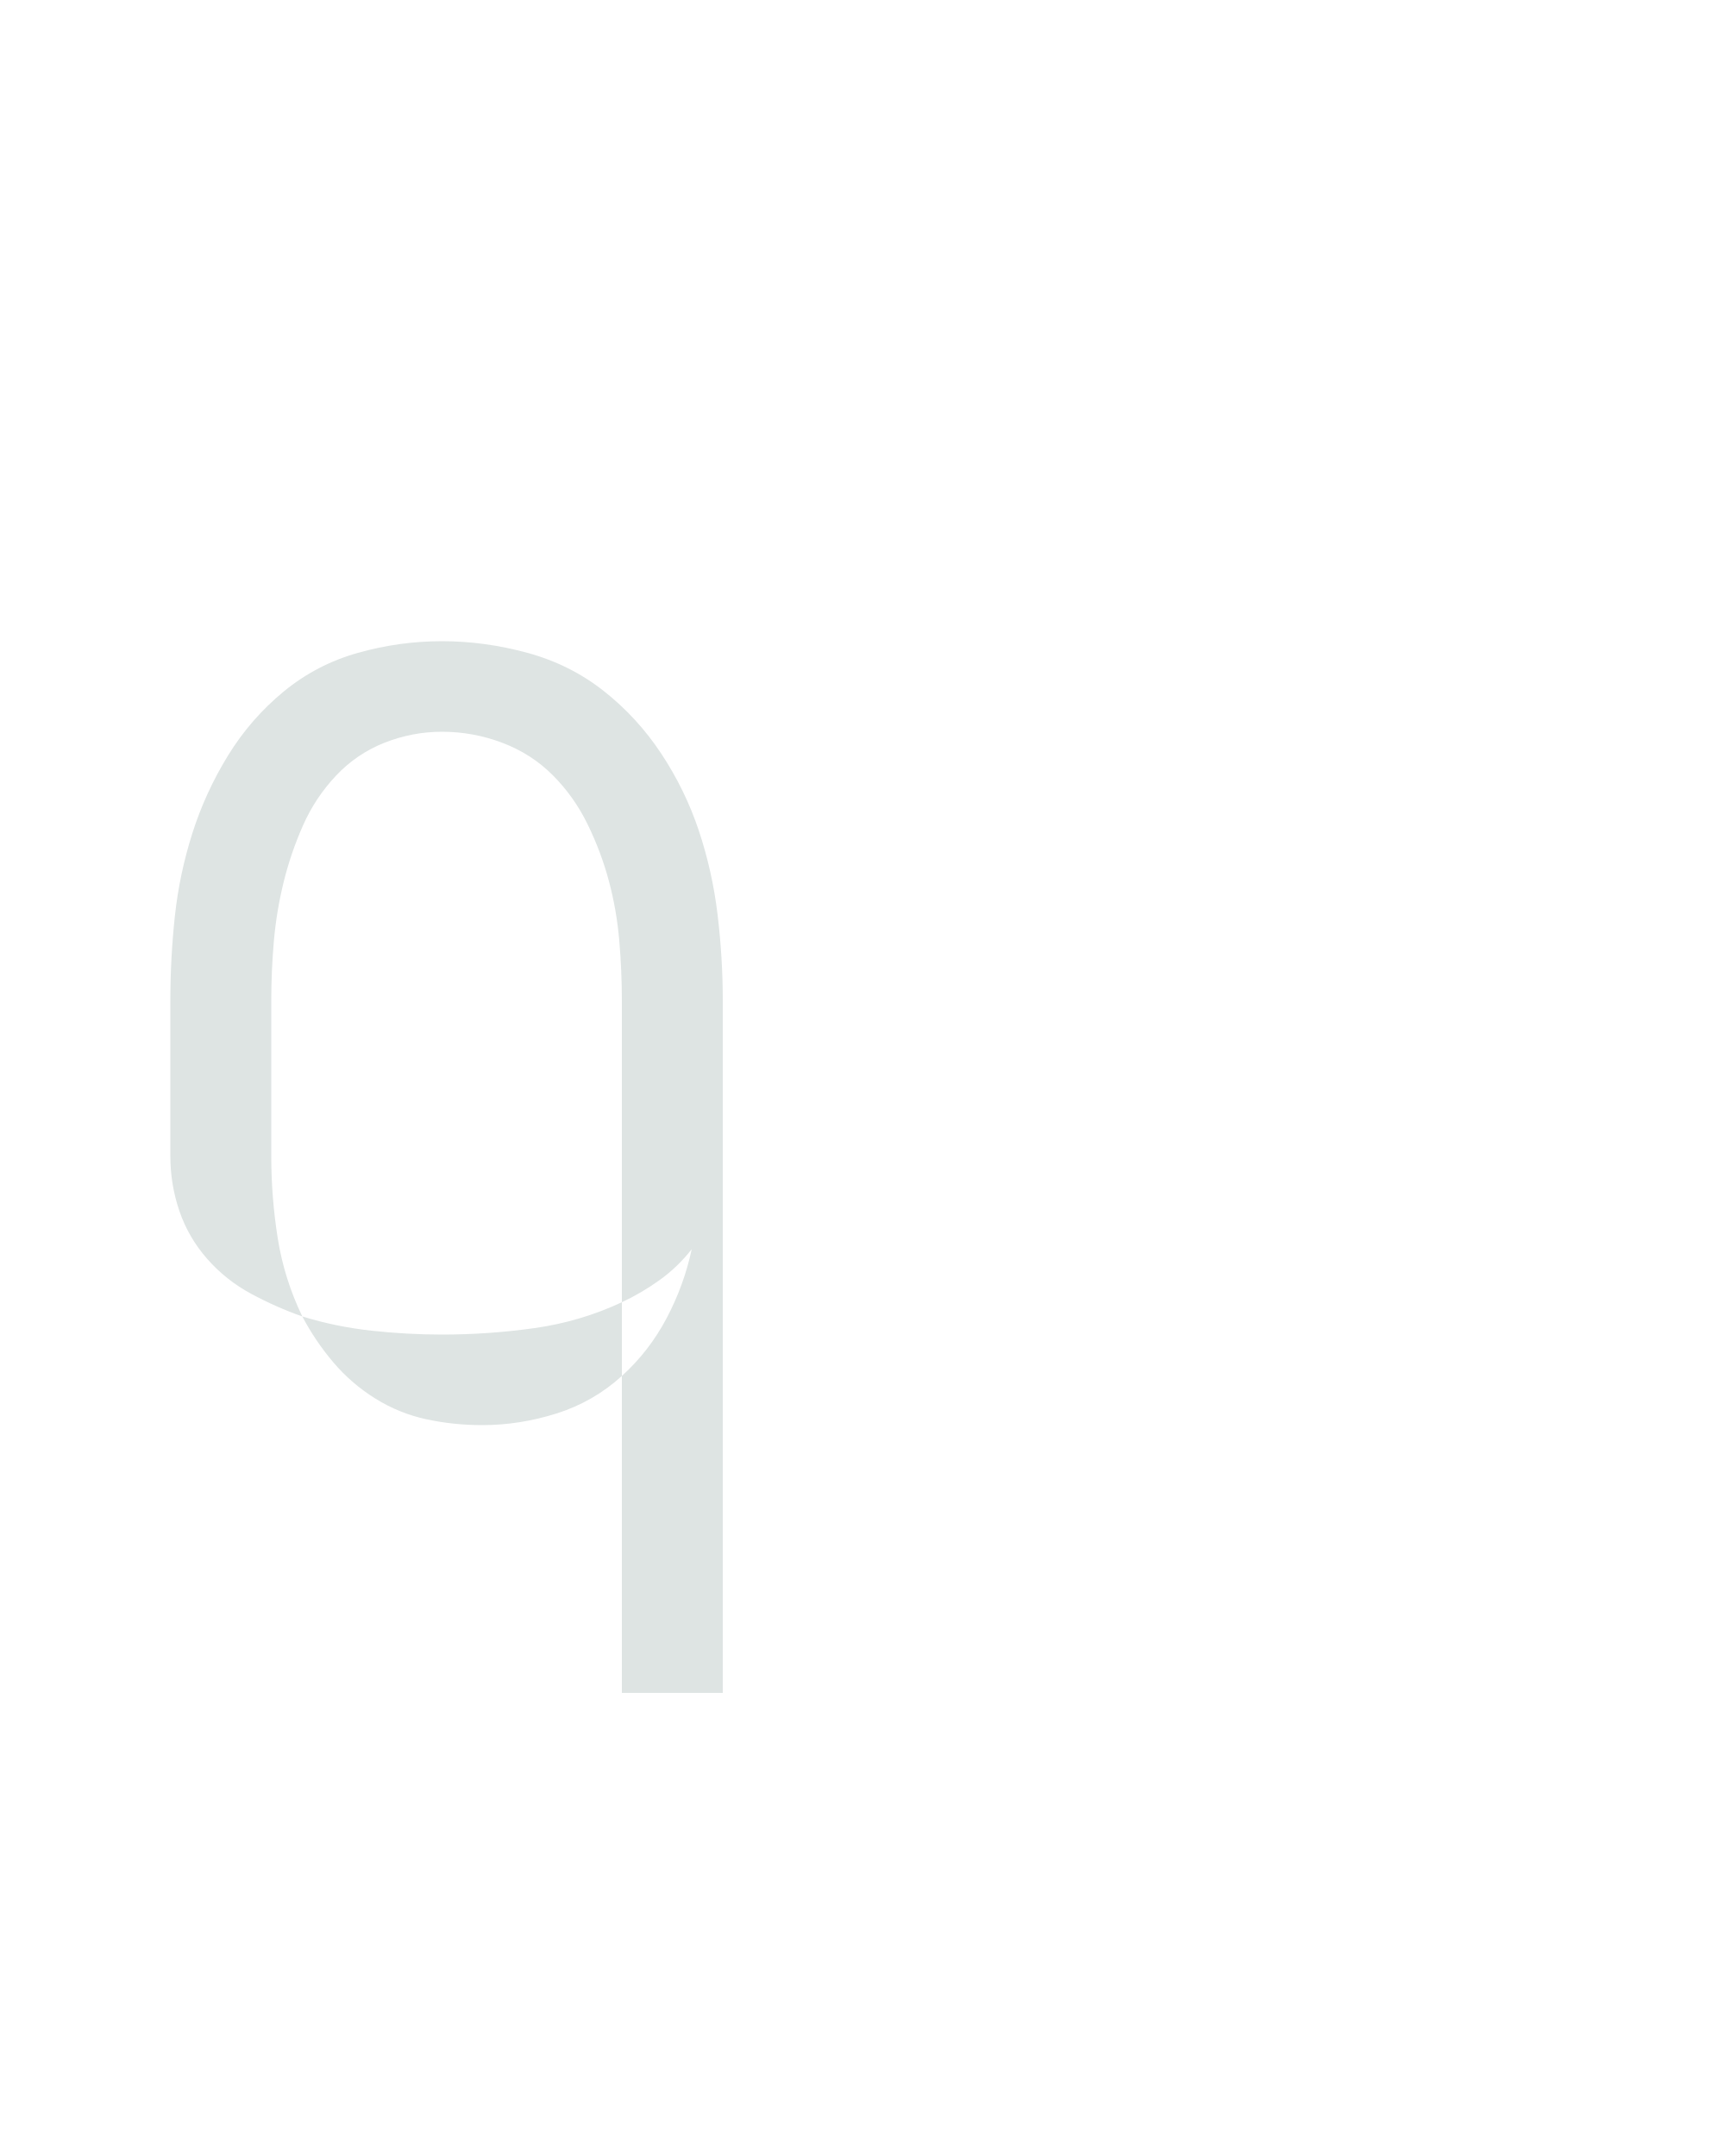
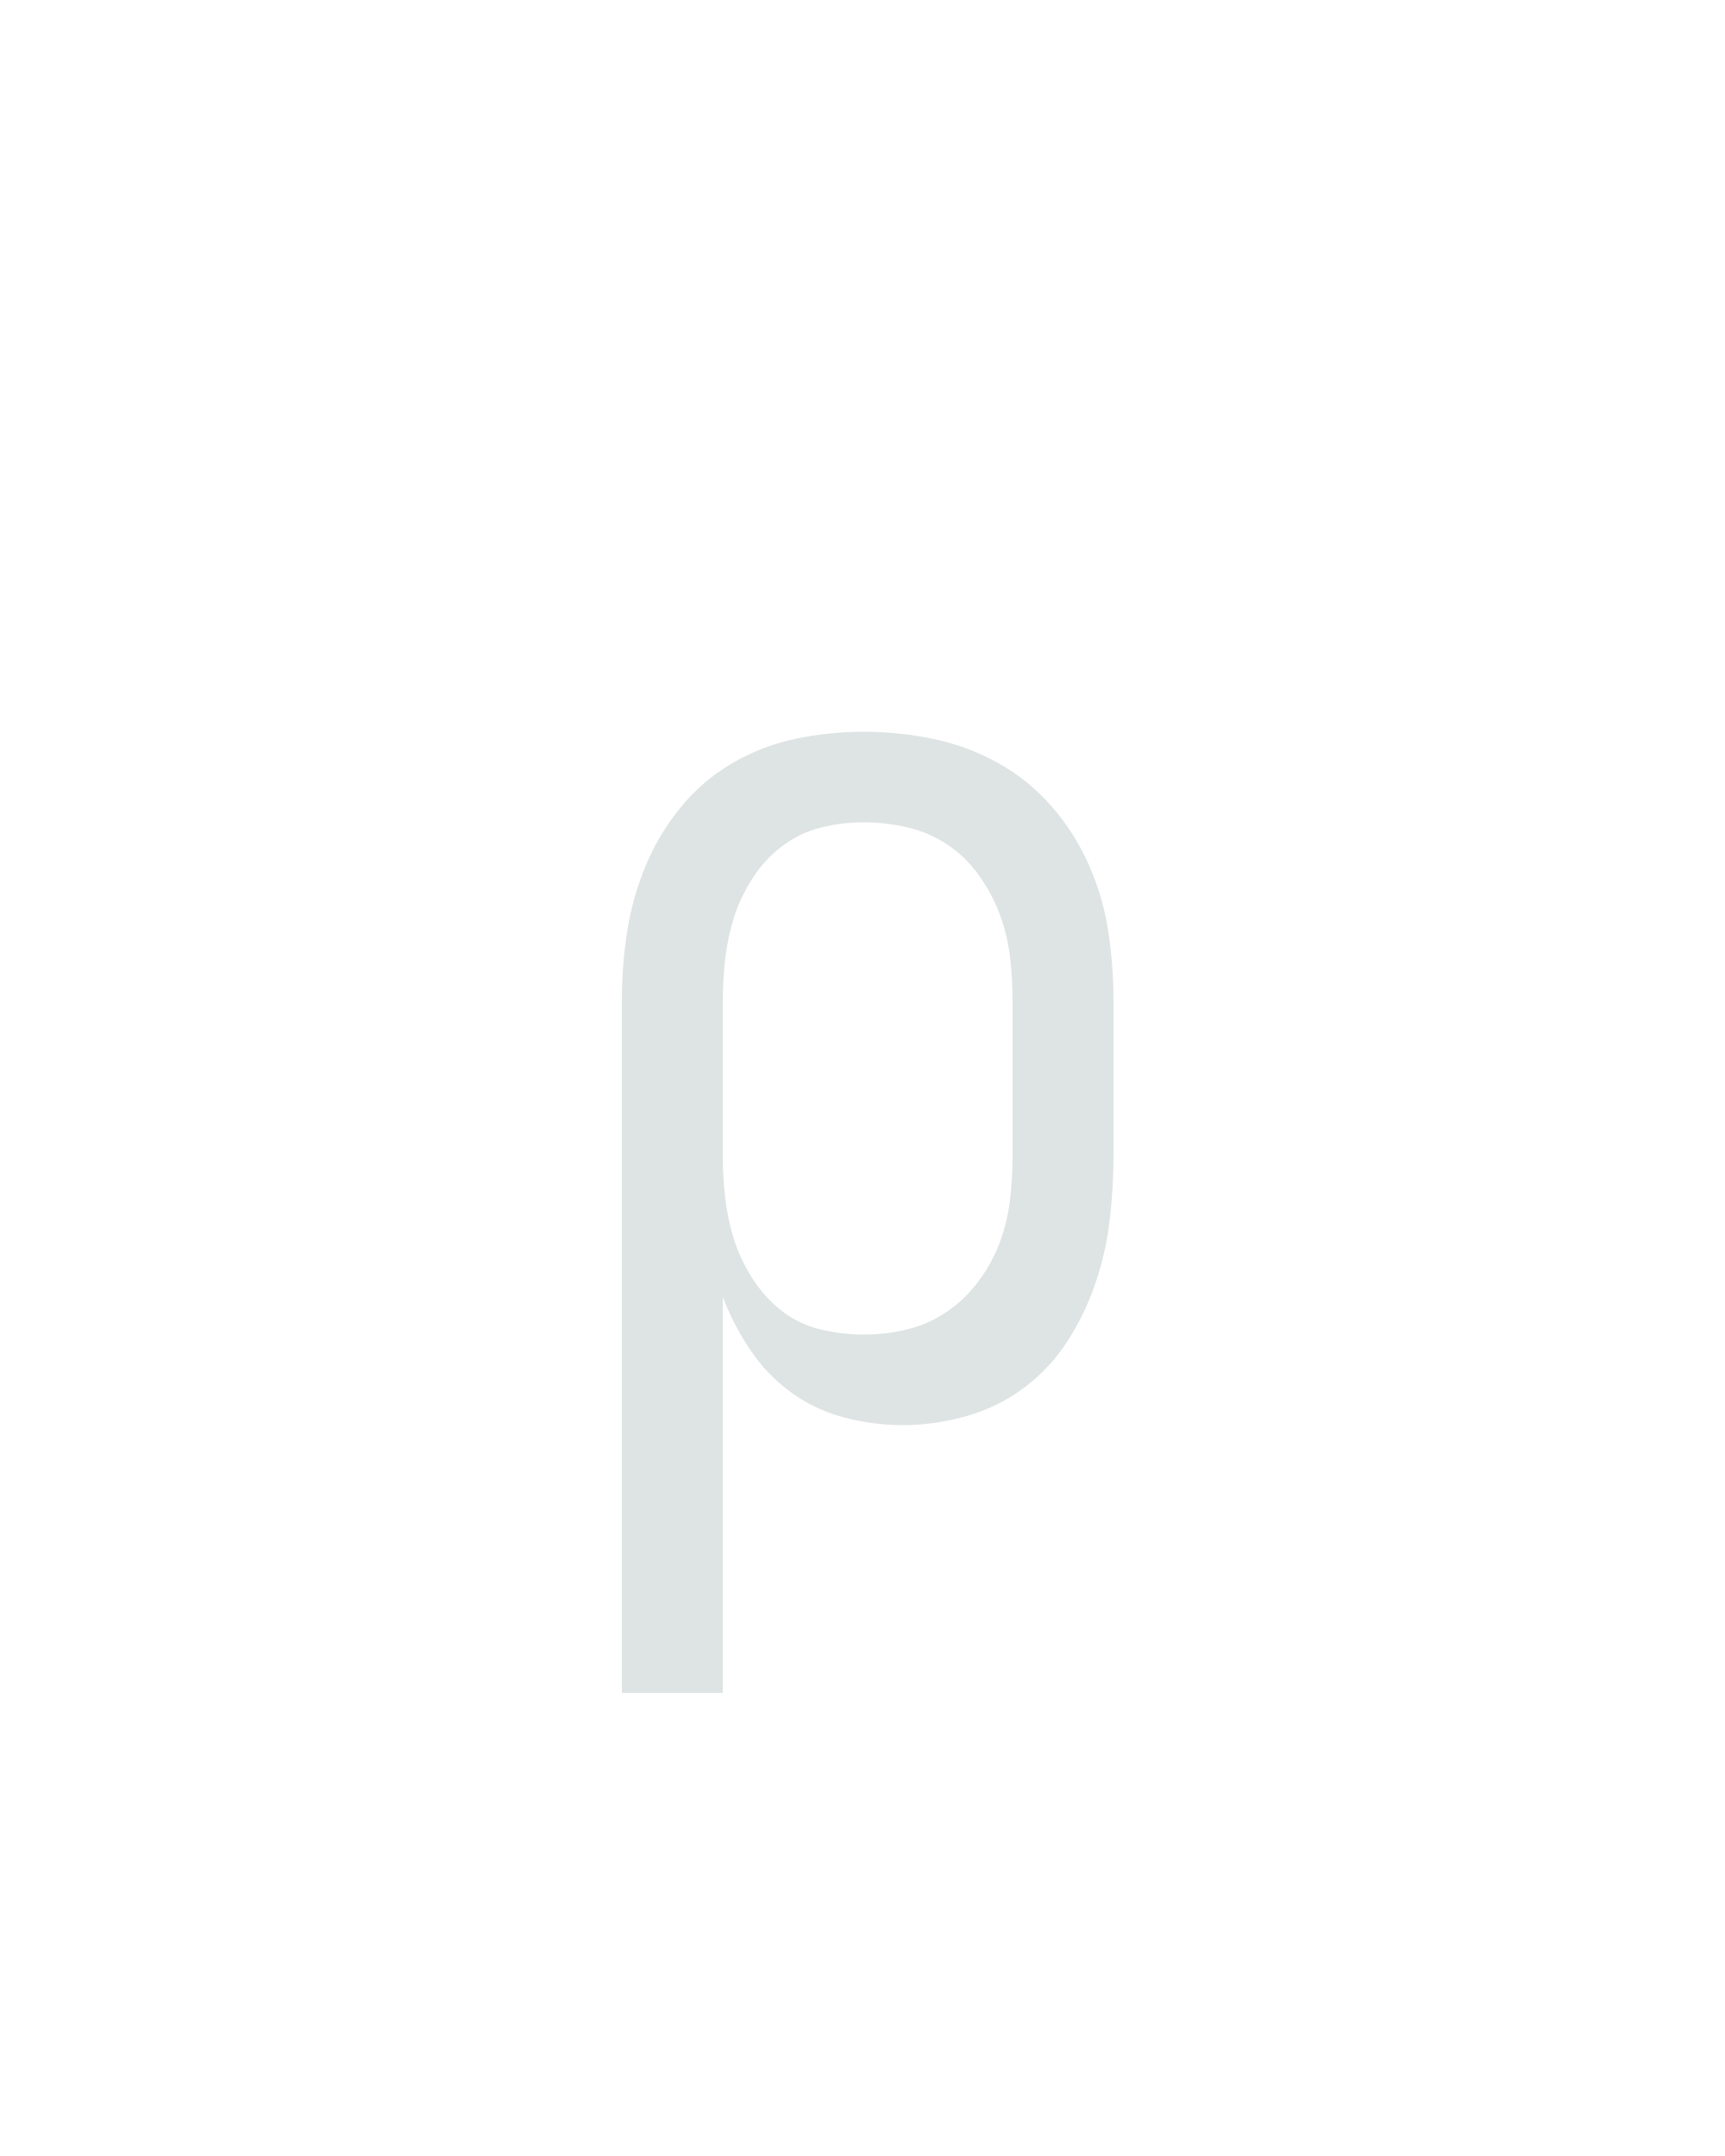
<svg xmlns="http://www.w3.org/2000/svg" height="160" viewBox="0 0 128 160" width="128">
  <defs>
-     <path d="M 64 -30 Q 85 -49 98.5 -74.5 Q 112 -100 118 -128 Q 107 -114 93 -104 Q 79 -94 64 -87 Z M -75 -62 Q -39 -62 -3.5 -67 Q 32 -72 64 -87 L 64 -320 Q 64 -343 62 -366.5 Q 60 -390 54 -412.5 Q 48 -435 37.5 -456.5 Q 27 -478 10.5 -494.5 Q -6 -511 -28.5 -519.5 Q -51 -528 -75 -528 Q -98 -528 -119.5 -519.5 Q -141 -511 -157 -494 Q -173 -477 -182.5 -455.5 Q -192 -434 -197.5 -411.5 Q -203 -389 -205 -366 Q -207 -343 -207 -320 L -207 -200 Q -207 -168 -202 -136.5 Q -197 -105 -183 -76 Q -157 -68 -129.5 -65 Q -102 -62 -75 -62 Z M 64 215 L 64 -30 Q 42 -10 13.5 -1 Q -15 8 -44 8 Q -66 8 -87 3.5 Q -108 -1 -126.5 -12.5 Q -145 -24 -159 -40.5 Q -173 -57 -183 -76 Q -203 -83 -222.5 -93.5 Q -242 -104 -256.5 -120.5 Q -271 -137 -278 -157.5 Q -285 -178 -285 -200 L -285 -320 Q -285 -353 -281.5 -385.5 Q -278 -418 -268 -449.5 Q -258 -481 -240.5 -509.5 Q -223 -538 -197.5 -559 Q -172 -580 -140 -589 Q -108 -598 -75 -598 Q -42 -598 -9 -589 Q 24 -580 50 -559.5 Q 76 -539 94.5 -511 Q 113 -483 123.5 -451.5 Q 134 -420 138 -386.5 Q 142 -353 142 -320 L 142 215 Z " id="path1" />
+     <path d="M 64 215 L 64 -320 Q 64 -347 68 -373 Q 72 -399 82 -423.5 Q 92 -448 109 -469 Q 126 -490 149 -503.5 Q 172 -517 198 -522.5 Q 224 -528 251 -528 Q 278 -528 304.5 -522.5 Q 331 -517 354.5 -504 Q 378 -491 396 -470.5 Q 414 -450 425 -425 Q 436 -400 440 -373.5 Q 444 -347 444 -320 L 444 -200 Q 444 -175 441 -150 Q 438 -125 430 -101.5 Q 422 -78 408.5 -57 Q 395 -36 375 -21 Q 355 -6 330.5 1 Q 306 8 281 8 Q 258 8 235.5 2 Q 213 -4 194.5 -17.5 Q 176 -31 163 -50.5 Q 150 -70 142 -91 L 142 215 Z M 251 -62 Q 268 -62 284.5 -66 Q 301 -70 315 -79.5 Q 329 -89 339.5 -103 Q 350 -117 356 -133 Q 362 -149 364 -166 Q 366 -183 366 -200 L 366 -320 Q 366 -337 364 -354 Q 362 -371 356 -387 Q 350 -403 340 -417 Q 330 -431 316 -440.5 Q 302 -450 285 -454 Q 268 -458 251 -458 Q 234 -458 218 -454 Q 202 -450 188.5 -440 Q 175 -430 165.5 -415.5 Q 156 -401 151 -385.5 Q 146 -370 144 -353.5 Q 142 -337 142 -320 L 142 -200 Q 142 -183 144 -166.5 Q 146 -150 151 -134.5 Q 156 -119 165.5 -104.5 Q 175 -90 188 -80 Q 201 -70 217.5 -66 Q 234 -62 251 -62 Z " id="path1" />
  </defs>
  <g>
    <g data-source-text="p" fill="#dee4e3" transform="translate(40 104.992) rotate(0) scale(0.09599999)">
      <use href="#path1" transform="translate(0 0)" />
    </g>
  </g>
</svg>
